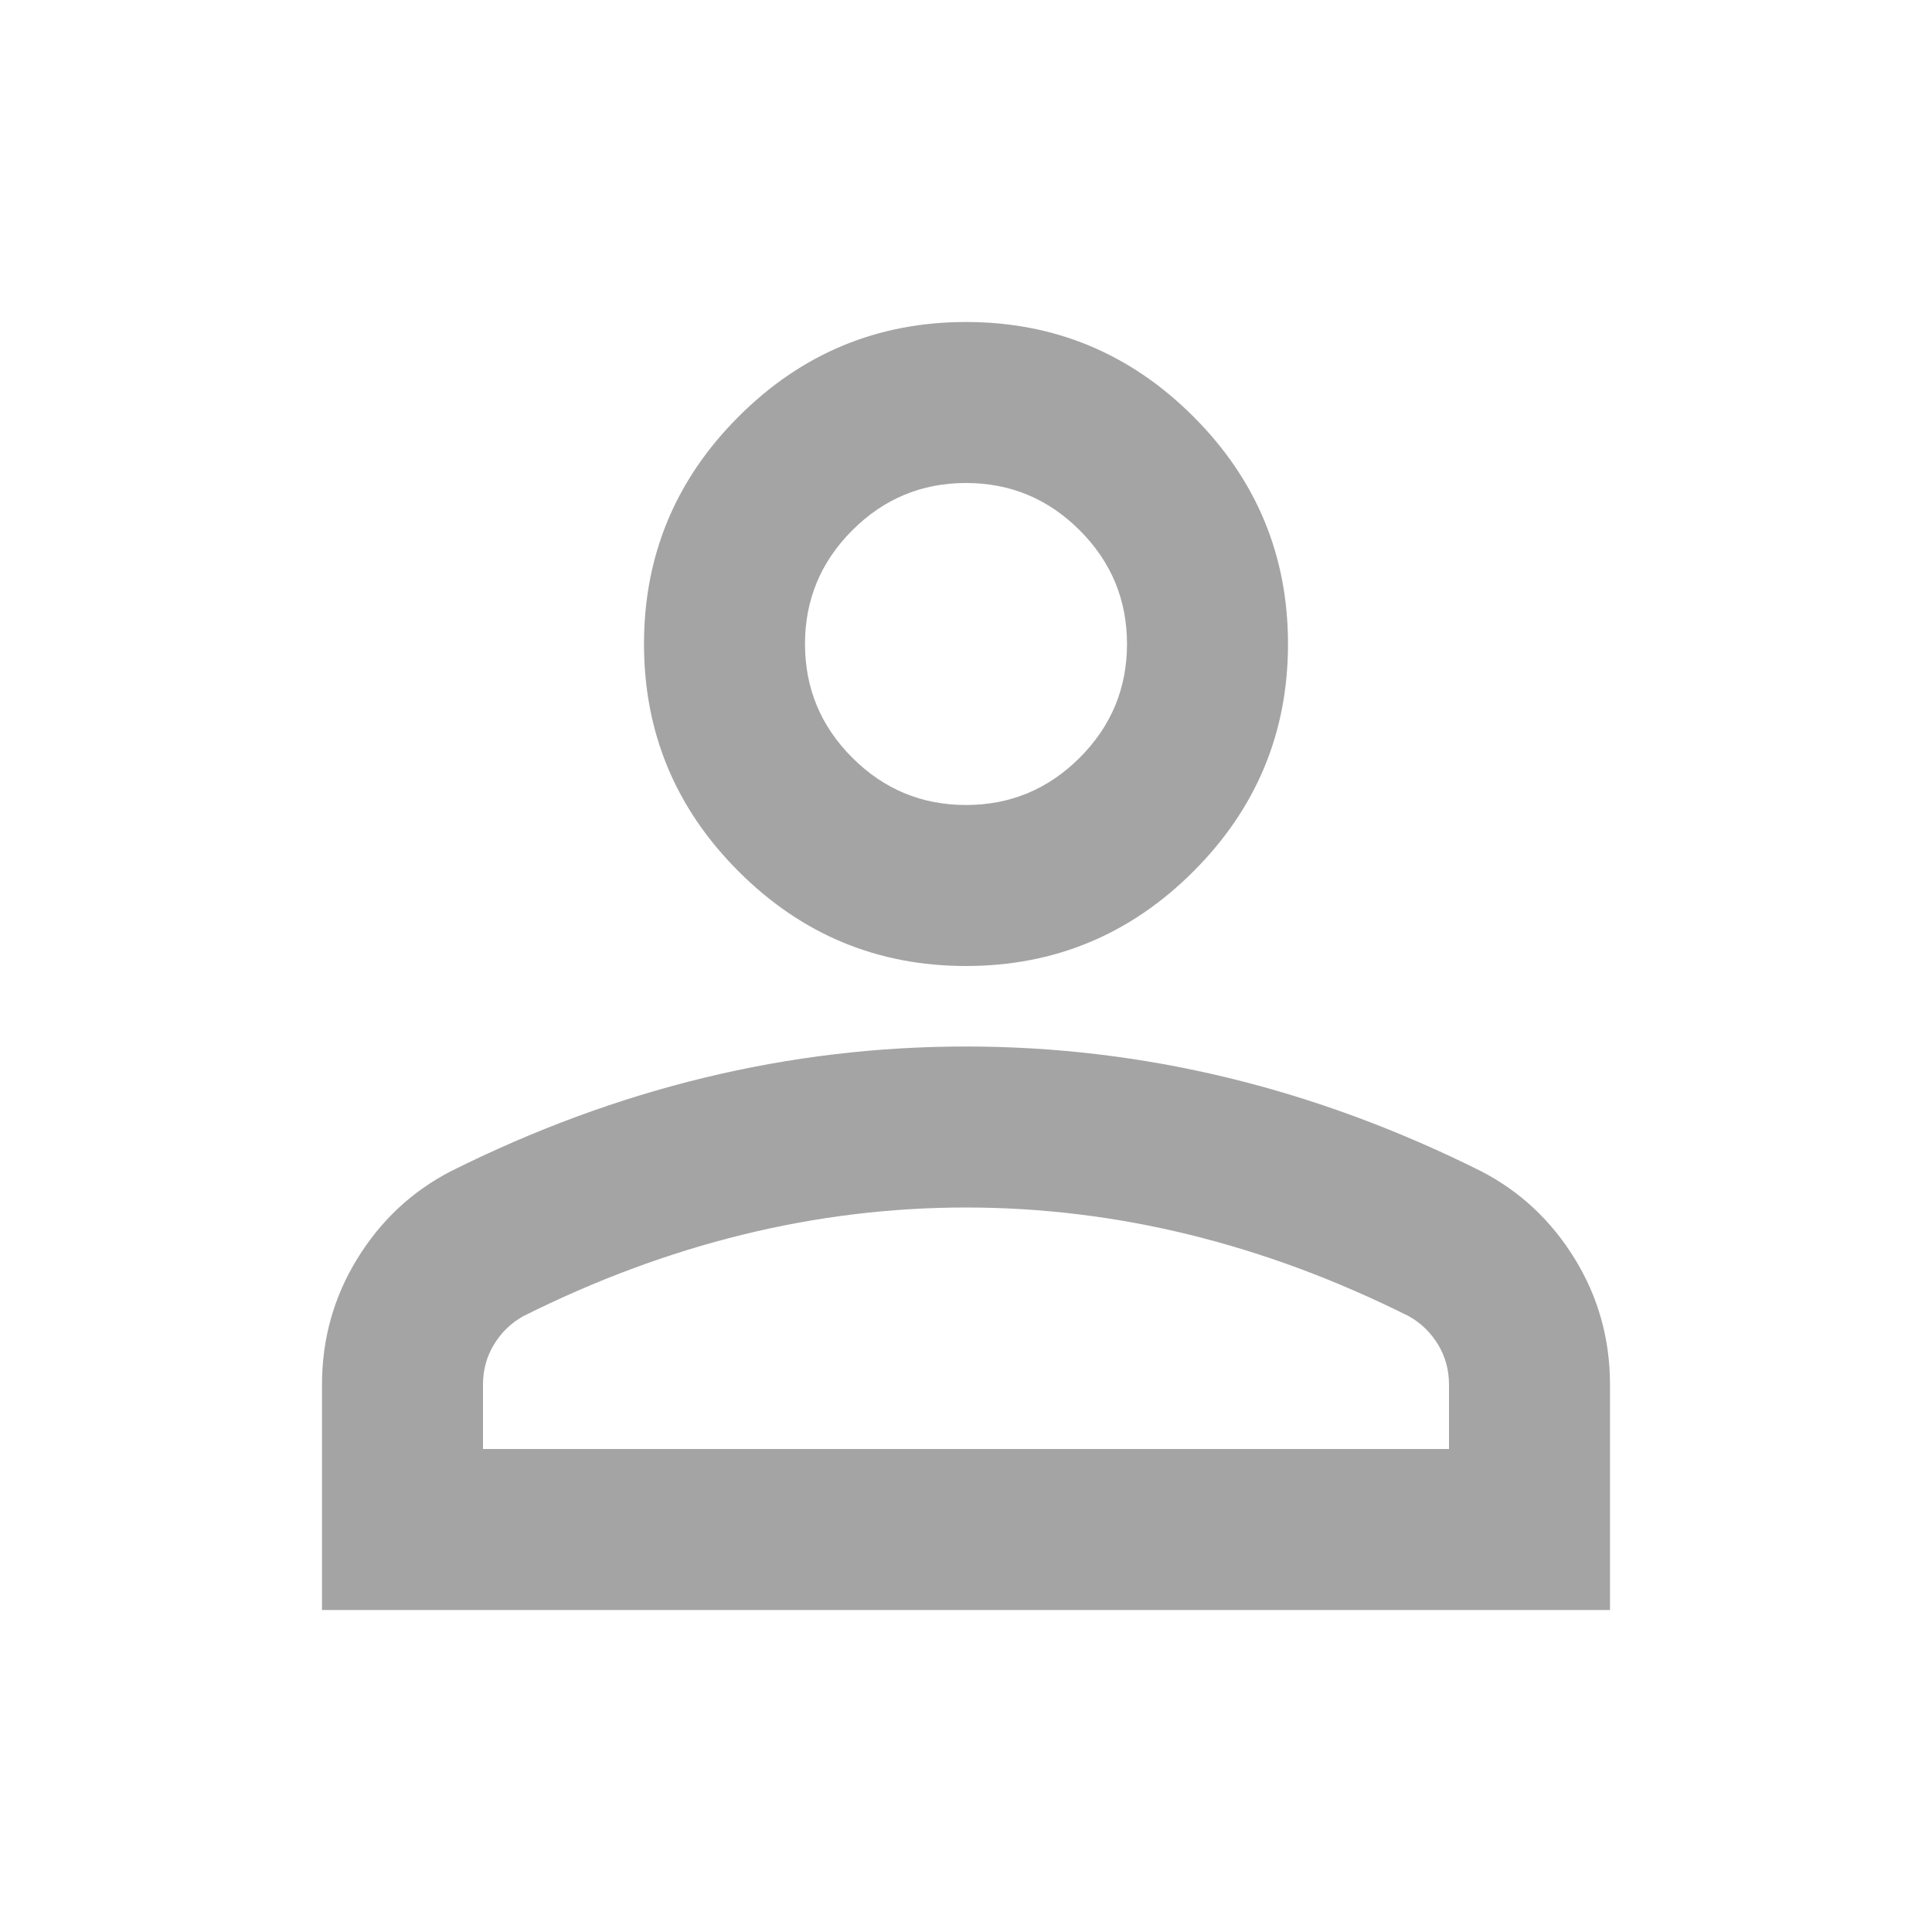
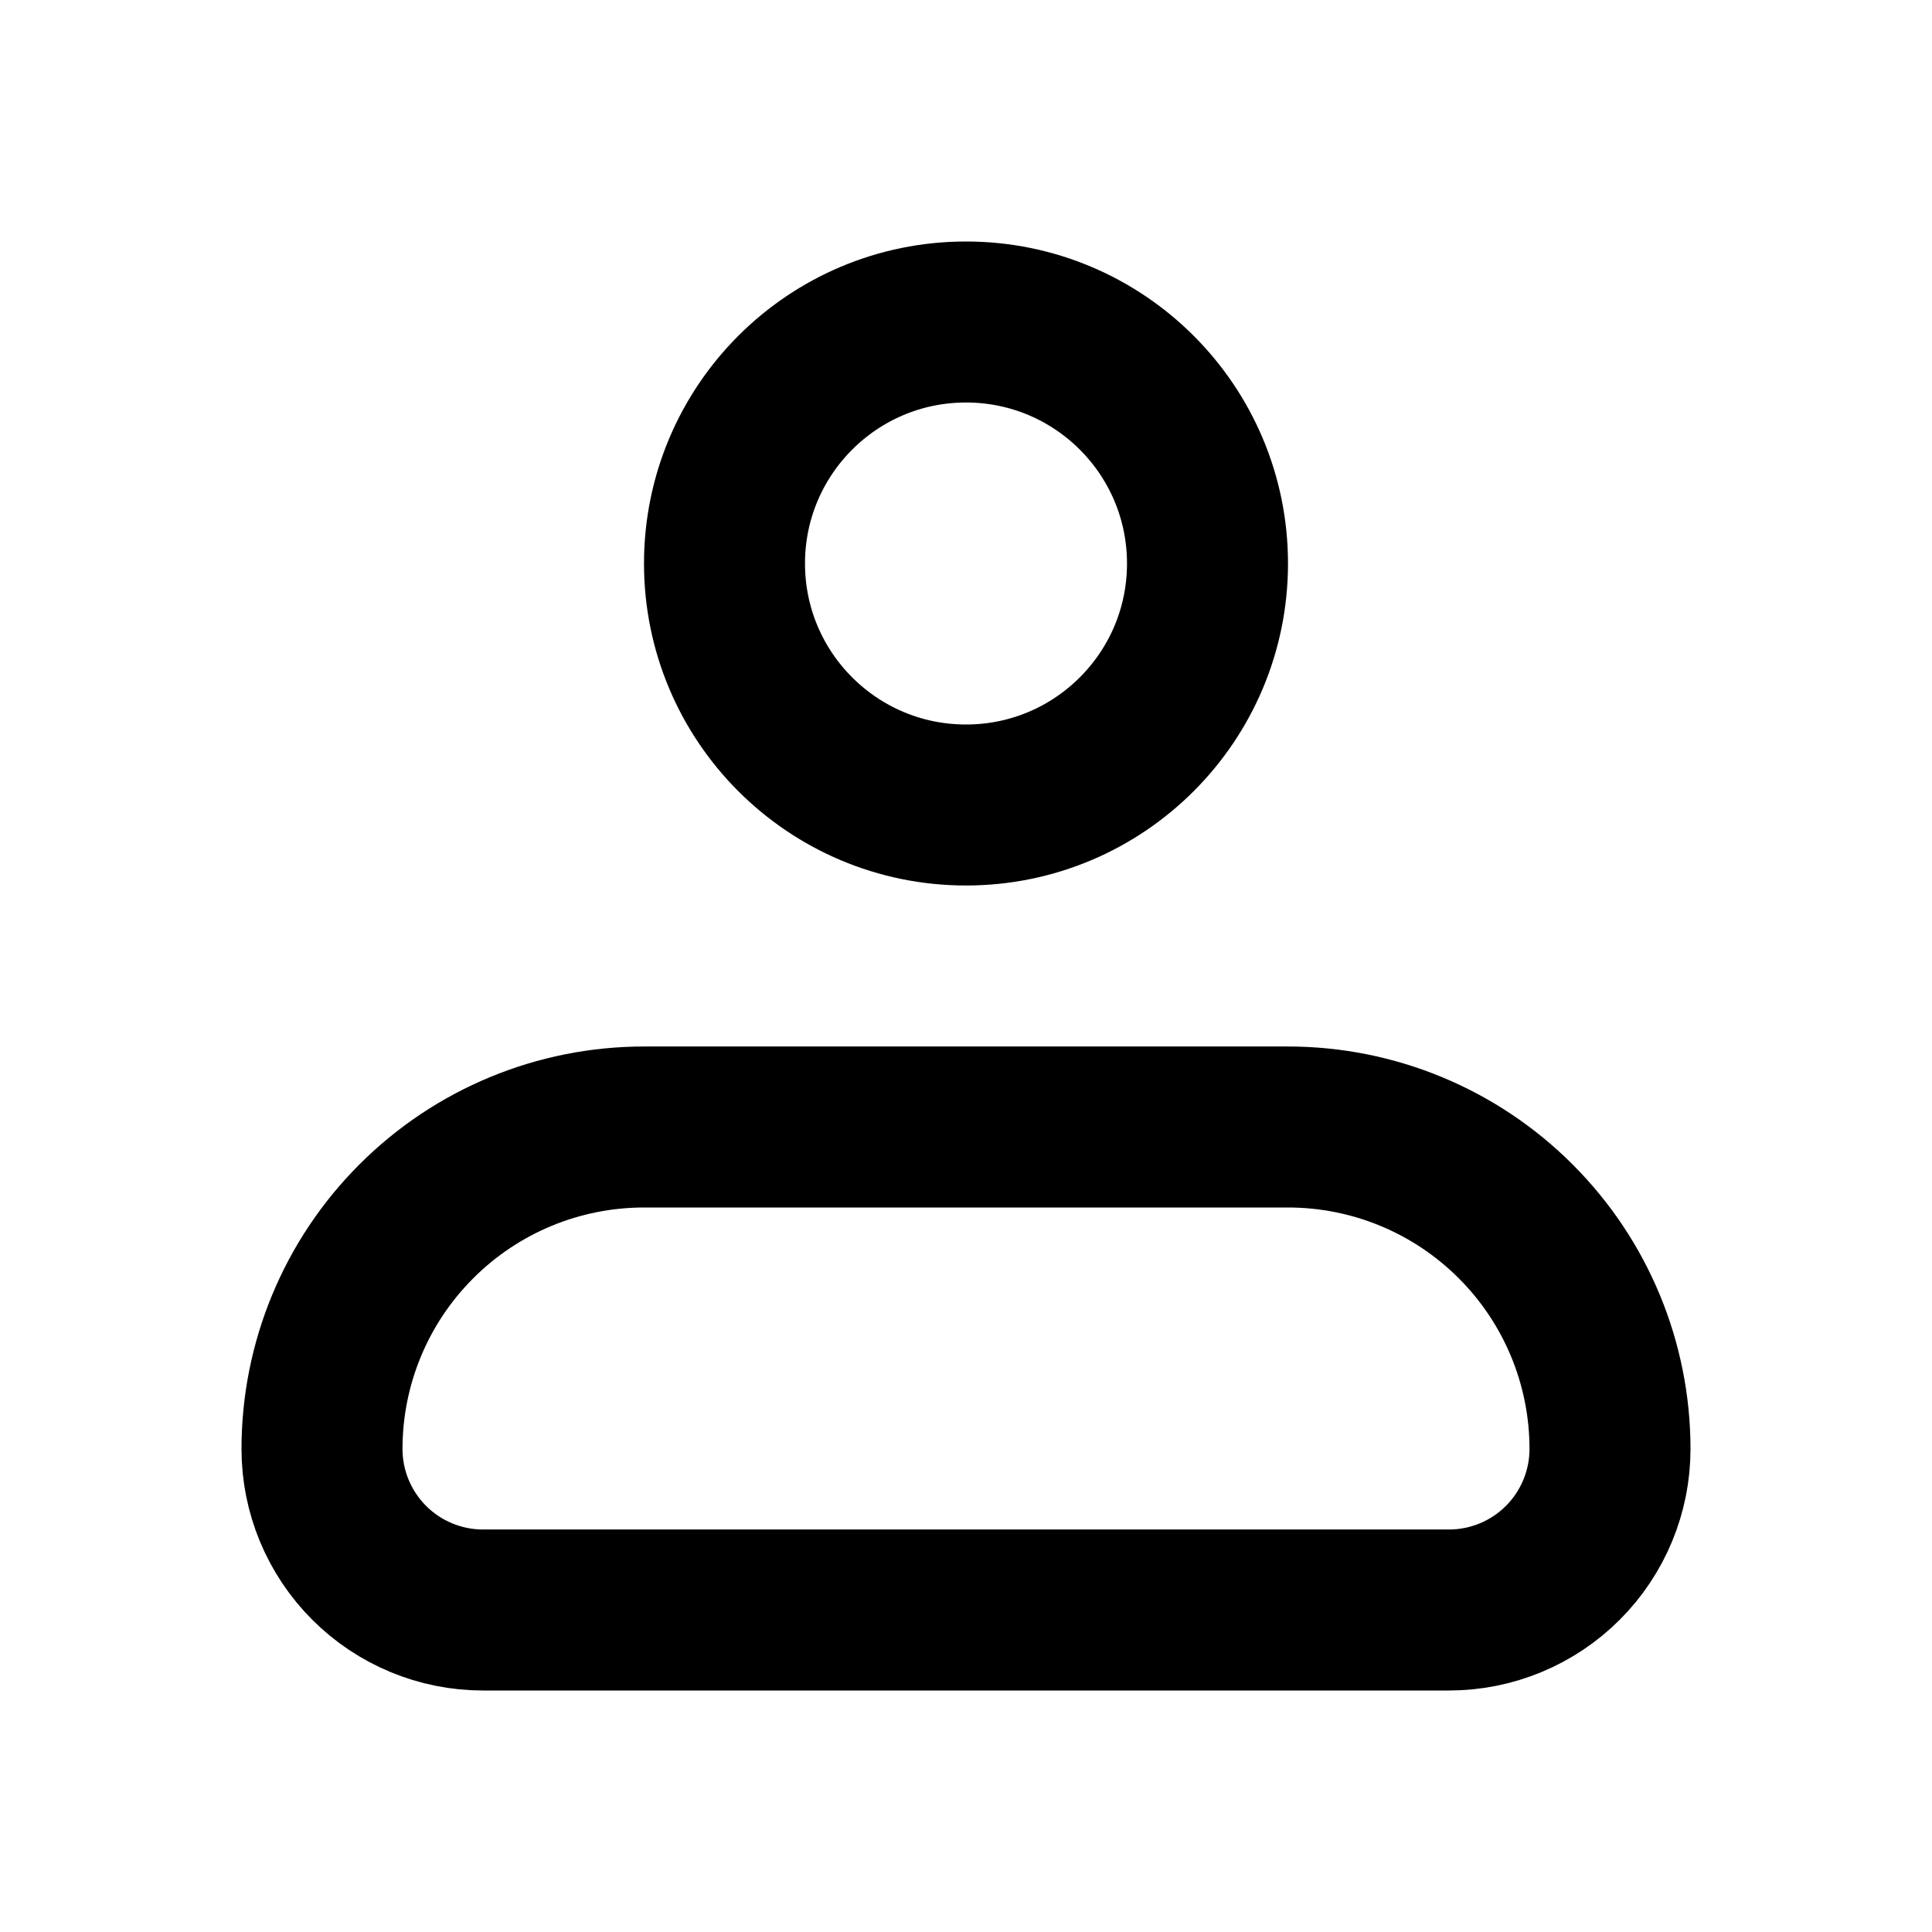
- <svg xmlns="http://www.w3.org/2000/svg" height="24px" viewBox="0 -960 960 960" width="24px" fill="#A4A4A4">
-   <path d="M480-480q-66 0-113-47t-47-113q0-66 47-113t113-47q66 0 113 47t47 113q0 66-47 113t-113 47ZM160-160v-112q0-34 17.5-62.5T224-378q62-31 126-46.5T480-440q66 0 130 15.5T736-378q29 15 46.5 43.5T800-272v112H160Zm80-80h480v-32q0-11-5.5-20T700-306q-54-27-109-40.5T480-360q-56 0-111 13.5T260-306q-9 5-14.5 14t-5.5 20v32Zm240-320q33 0 56.5-23.5T560-640q0-33-23.5-56.5T480-720q-33 0-56.5 23.5T400-640q0 33 23.5 56.5T480-560Zm0-80Zm0 400Z" />
+ <svg xmlns="http://www.w3.org/2000/svg" width="24" height="24" viewBox="0 0 24 24" fill="none">
+   <path d="M4 18C4 16.939 4.421 15.922 5.172 15.172C5.922 14.421 6.939 14 8 14H16C17.061 14 18.078 14.421 18.828 15.172C19.579 15.922 20 16.939 20 18C20 18.53 19.789 19.039 19.414 19.414C19.039 19.789 18.53 20 18 20H6C5.47 20 4.961 19.789 4.586 19.414C4.211 19.039 4 18.53 4 18Z" stroke="black" stroke-width="2" stroke-linejoin="round" />
+   <path d="M12 10C13.657 10 15 8.657 15 7C15 5.343 13.657 4 12 4C10.343 4 9 5.343 9 7C9 8.657 10.343 10 12 10Z" stroke="black" stroke-width="2" />
</svg>
